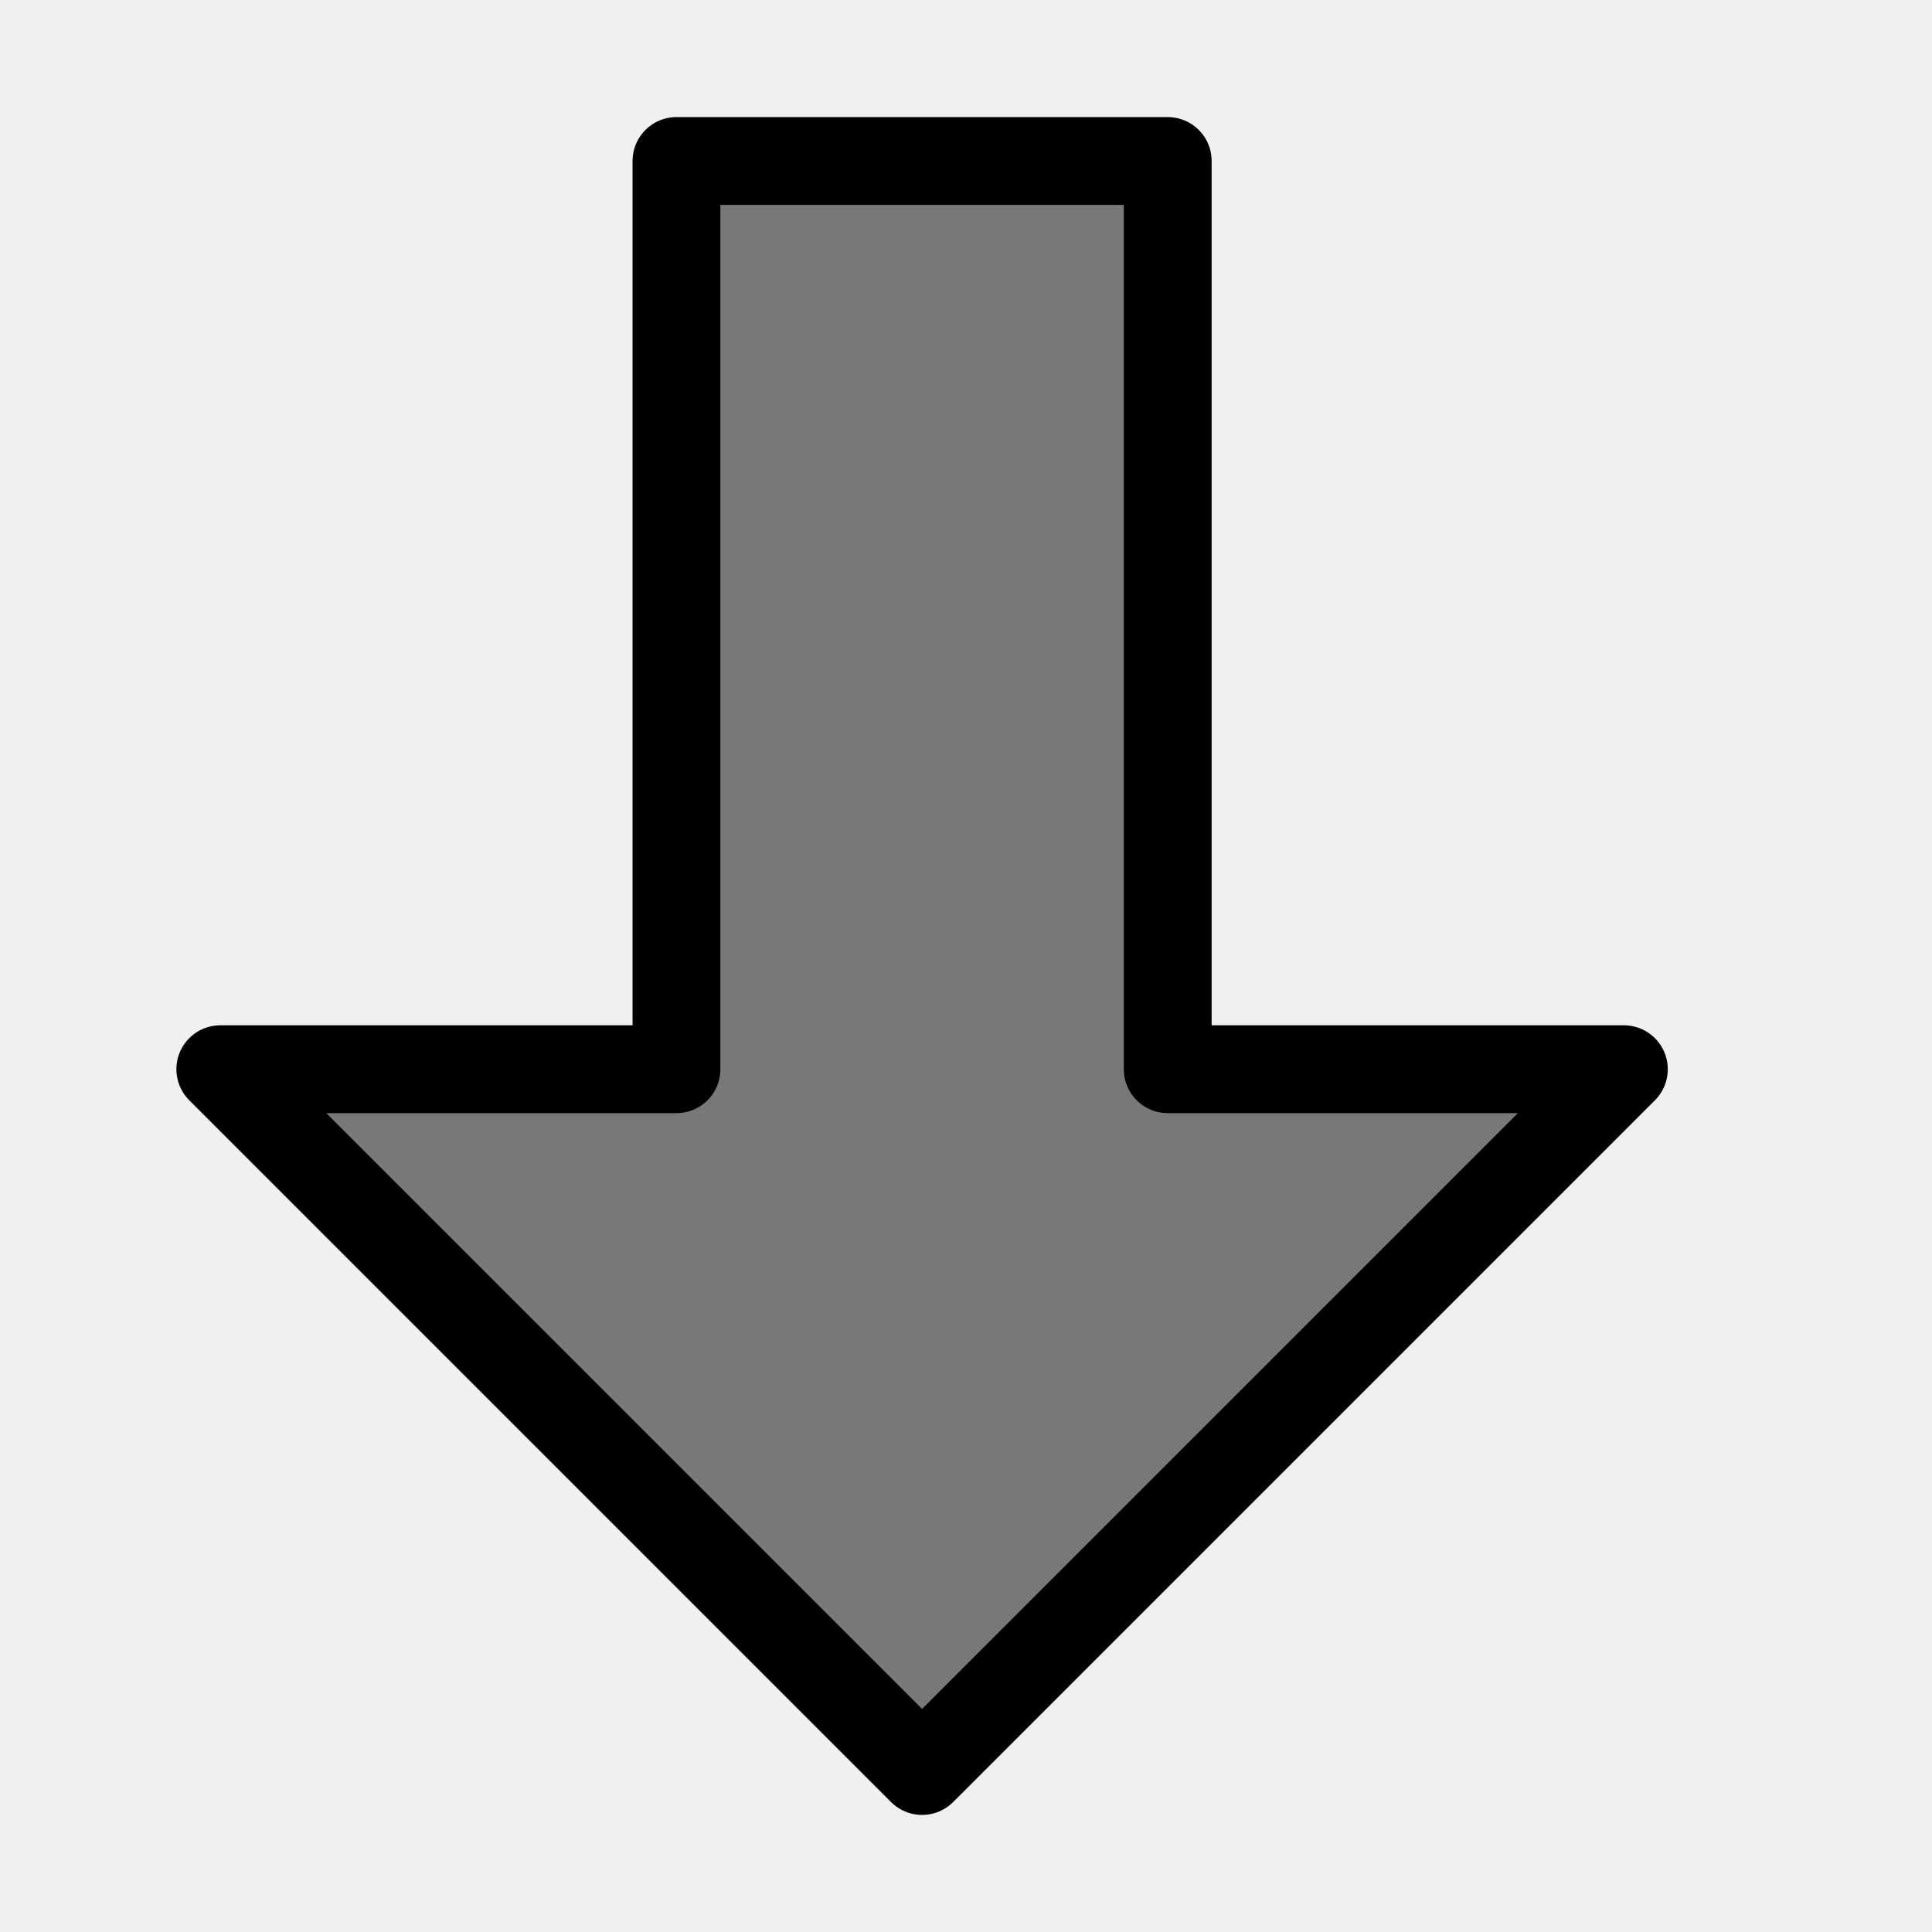
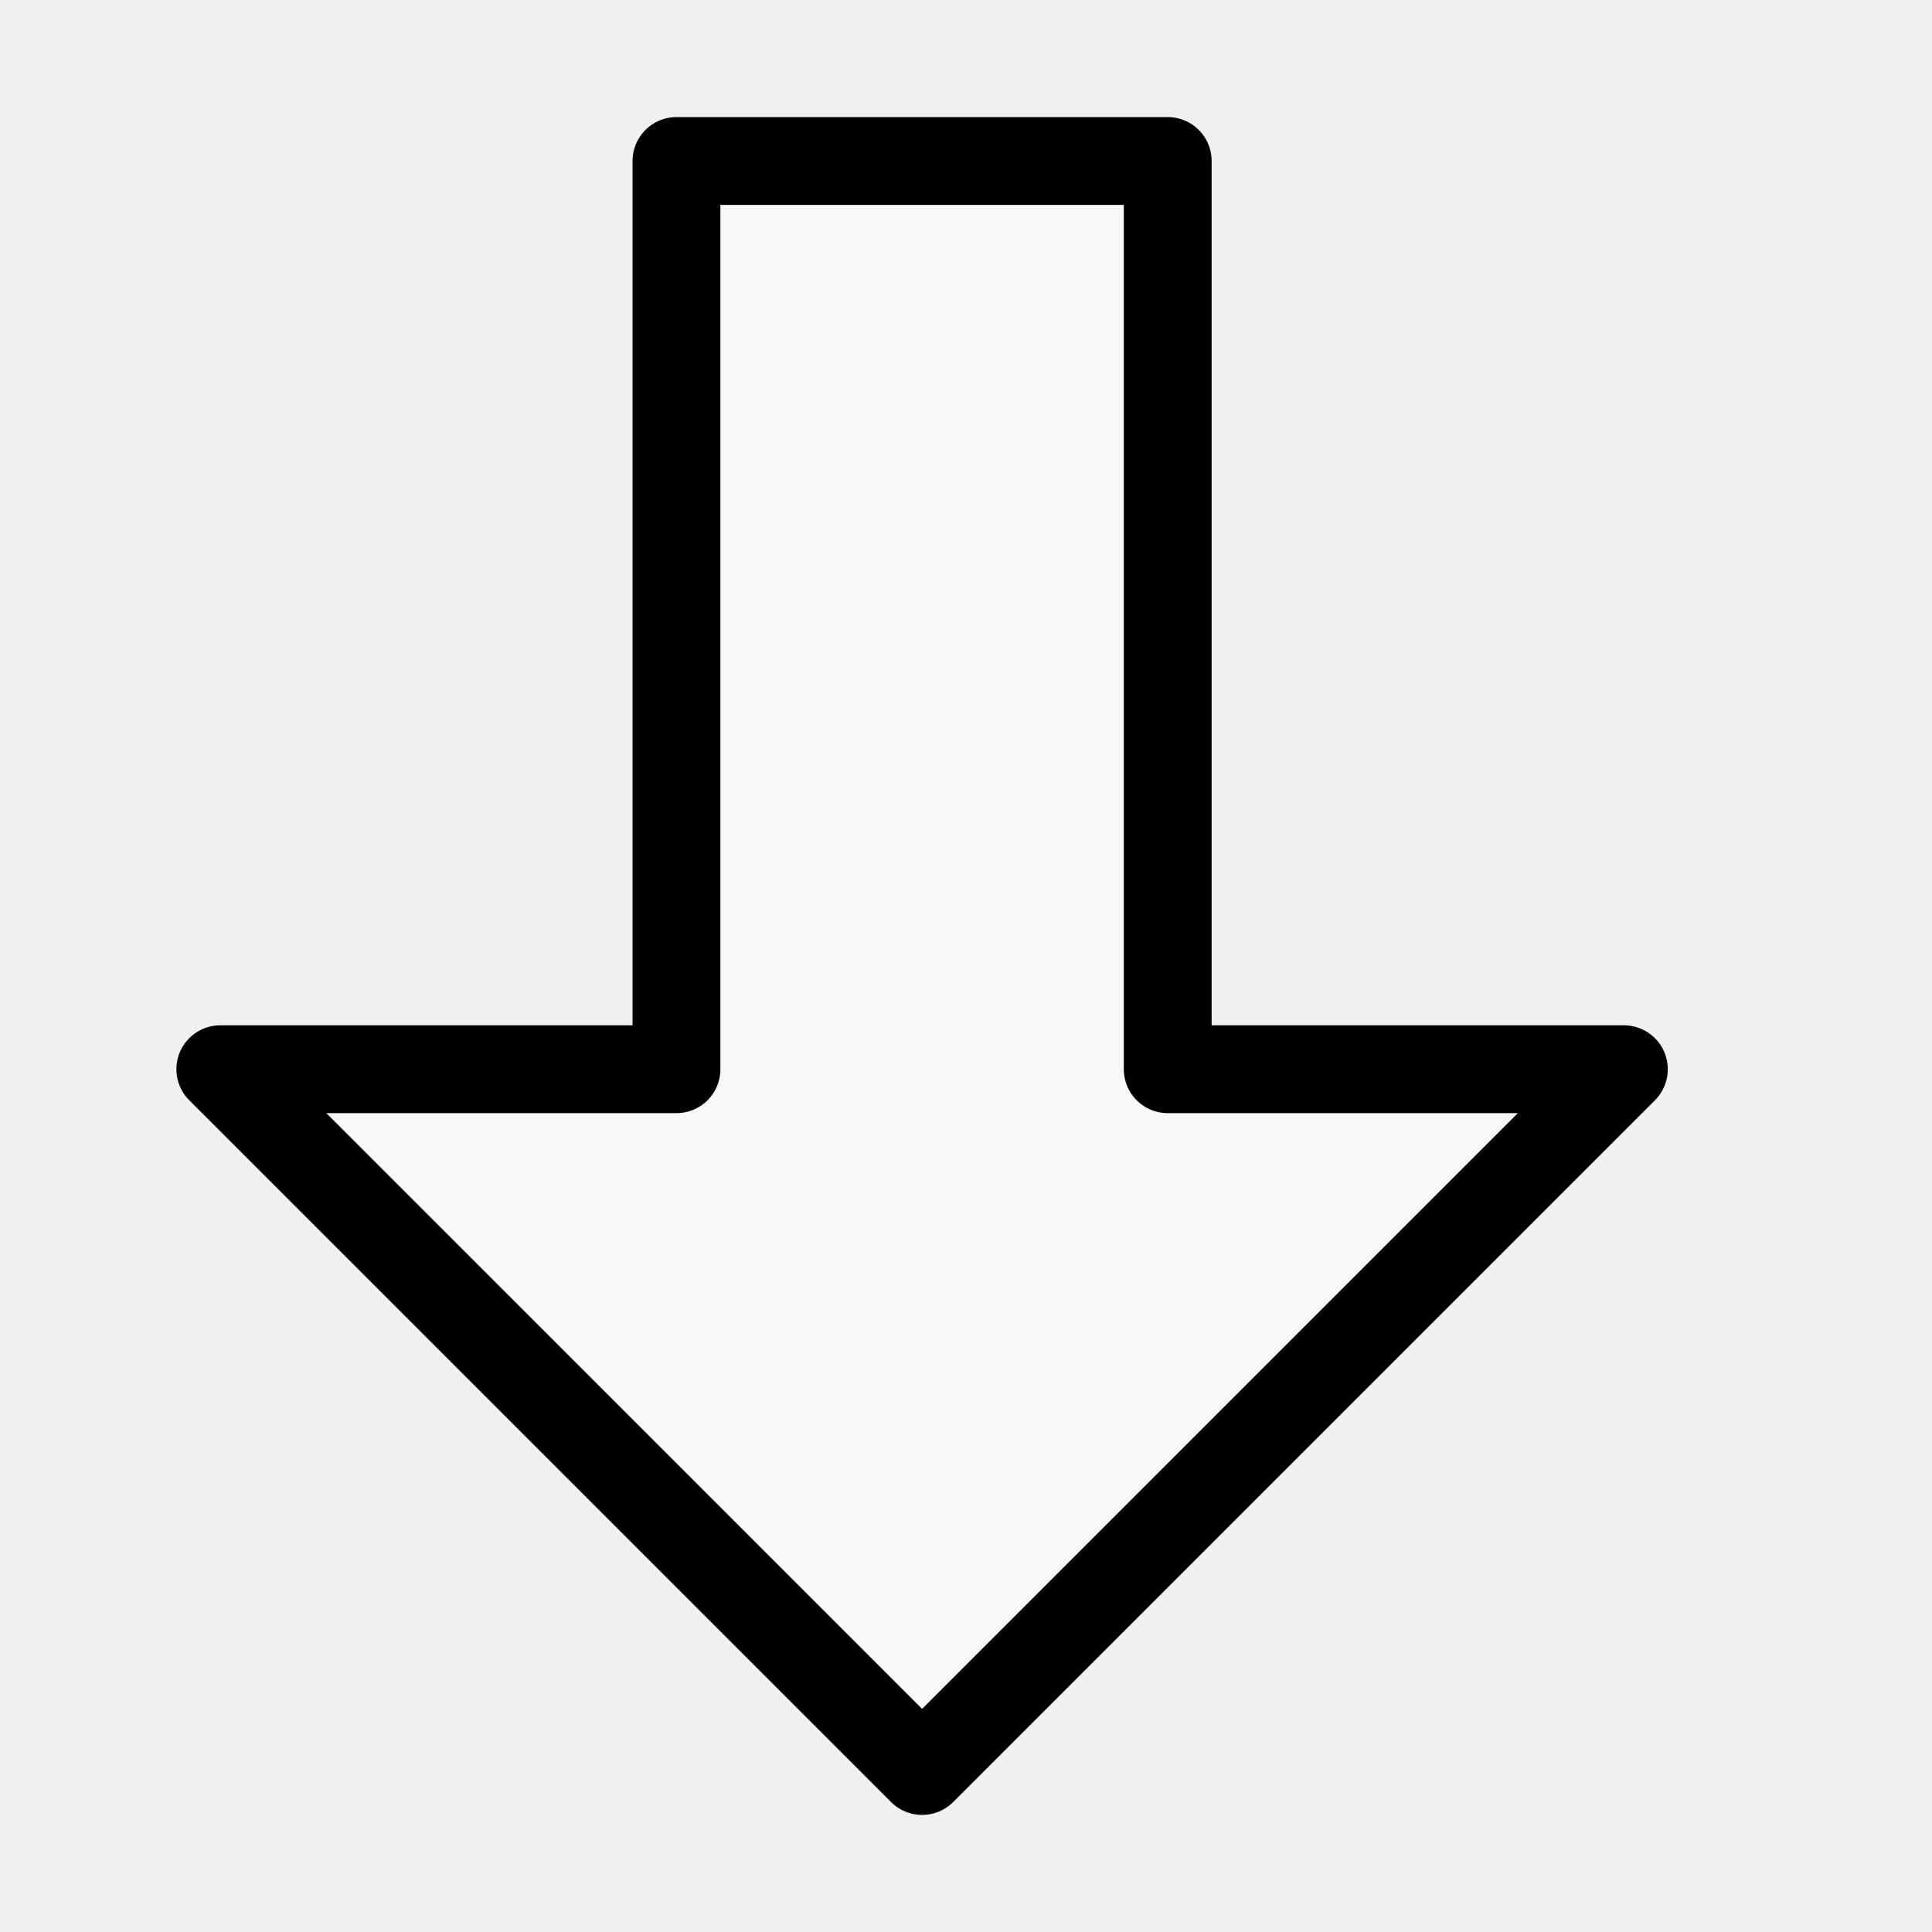
<svg xmlns="http://www.w3.org/2000/svg" width="100%" height="100%" viewBox="0 0 66 66" version="1.1" xml:space="preserve" style="fill-rule:evenodd;clip-rule:evenodd;stroke-linecap:round;stroke-linejoin:round;stroke-miterlimit:1.5;">
  <rect id="Back" x="-0" y="1" width="64" height="64" style="fill:none;" />
-   <path d="M39.891,36.526l15.583,-0l-23.974,23.974l-23.974,-23.974l15.583,-0l-0,-31.026l16.782,-0l0,31.026Z" style="fill-opacity:0.5;stroke:#000;stroke-width:3px;" />
+   <path d="M39.891,36.526l15.583,-0l-23.974,23.974l-23.974,-23.974l15.583,-0l-0,-31.026l16.782,-0l0,31.026Z" style="fill:#fff;fill-opacity:0.5;stroke:#000;stroke-width:3px;" />
</svg>
